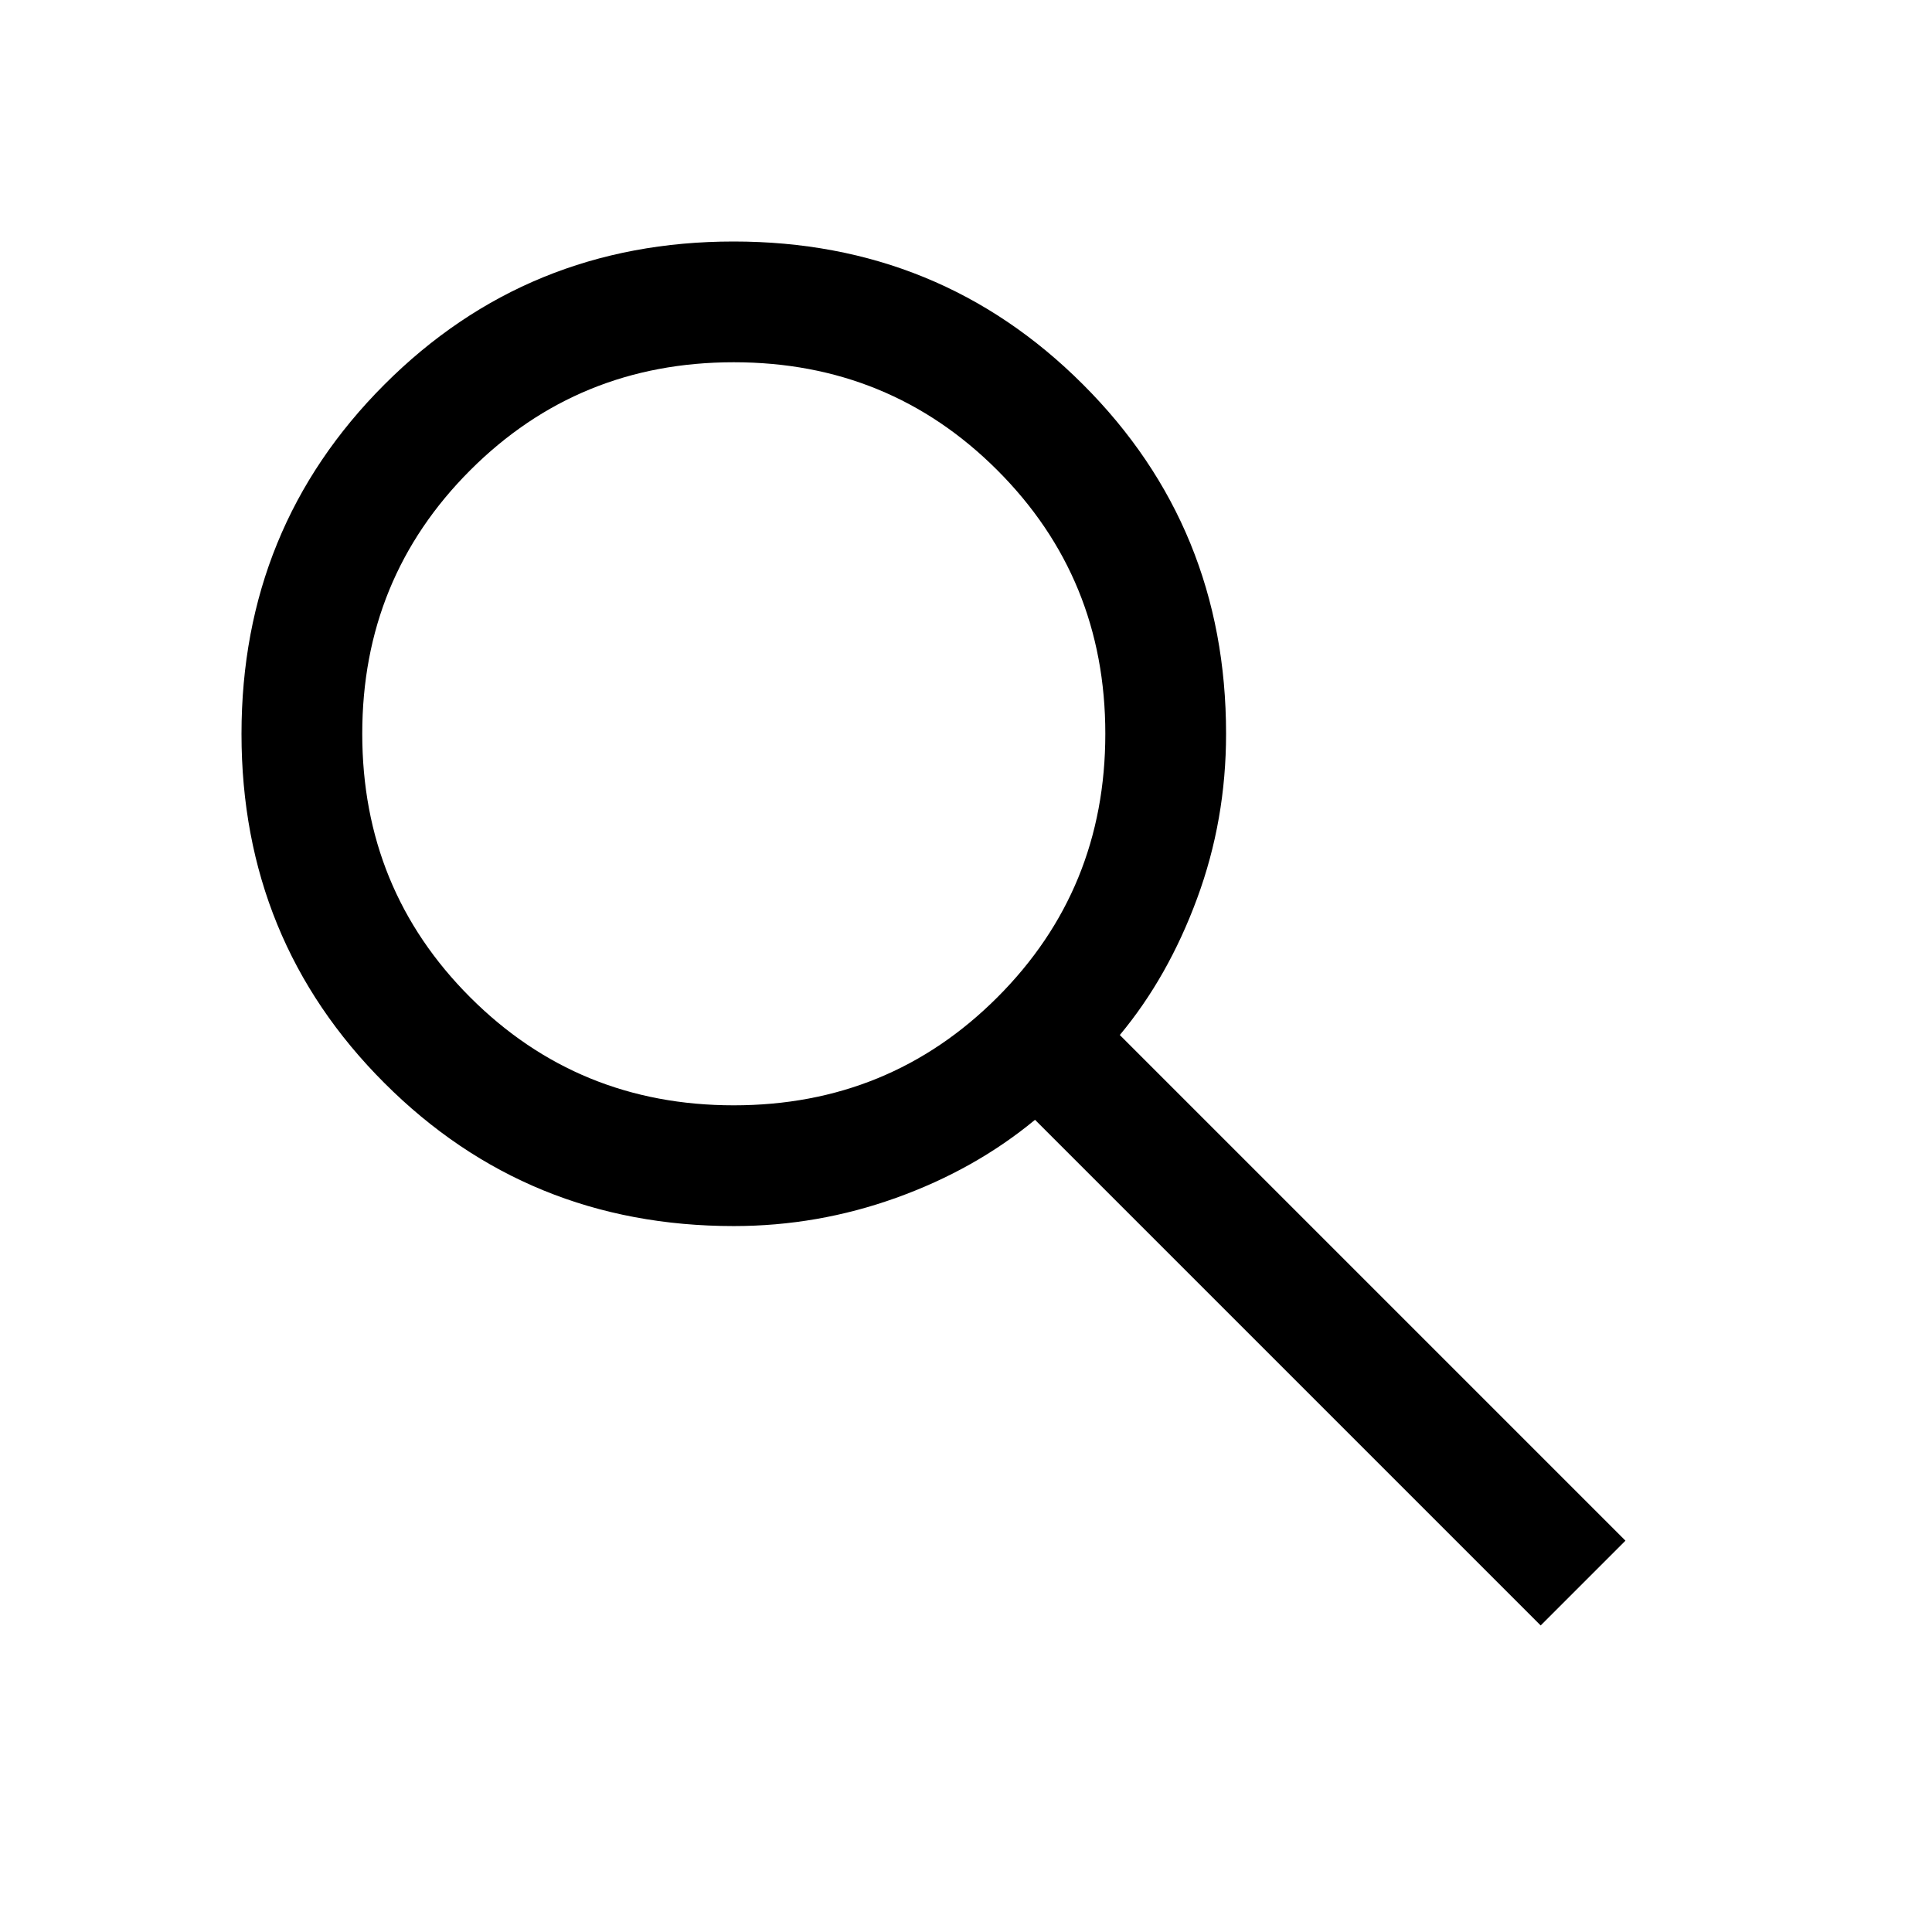
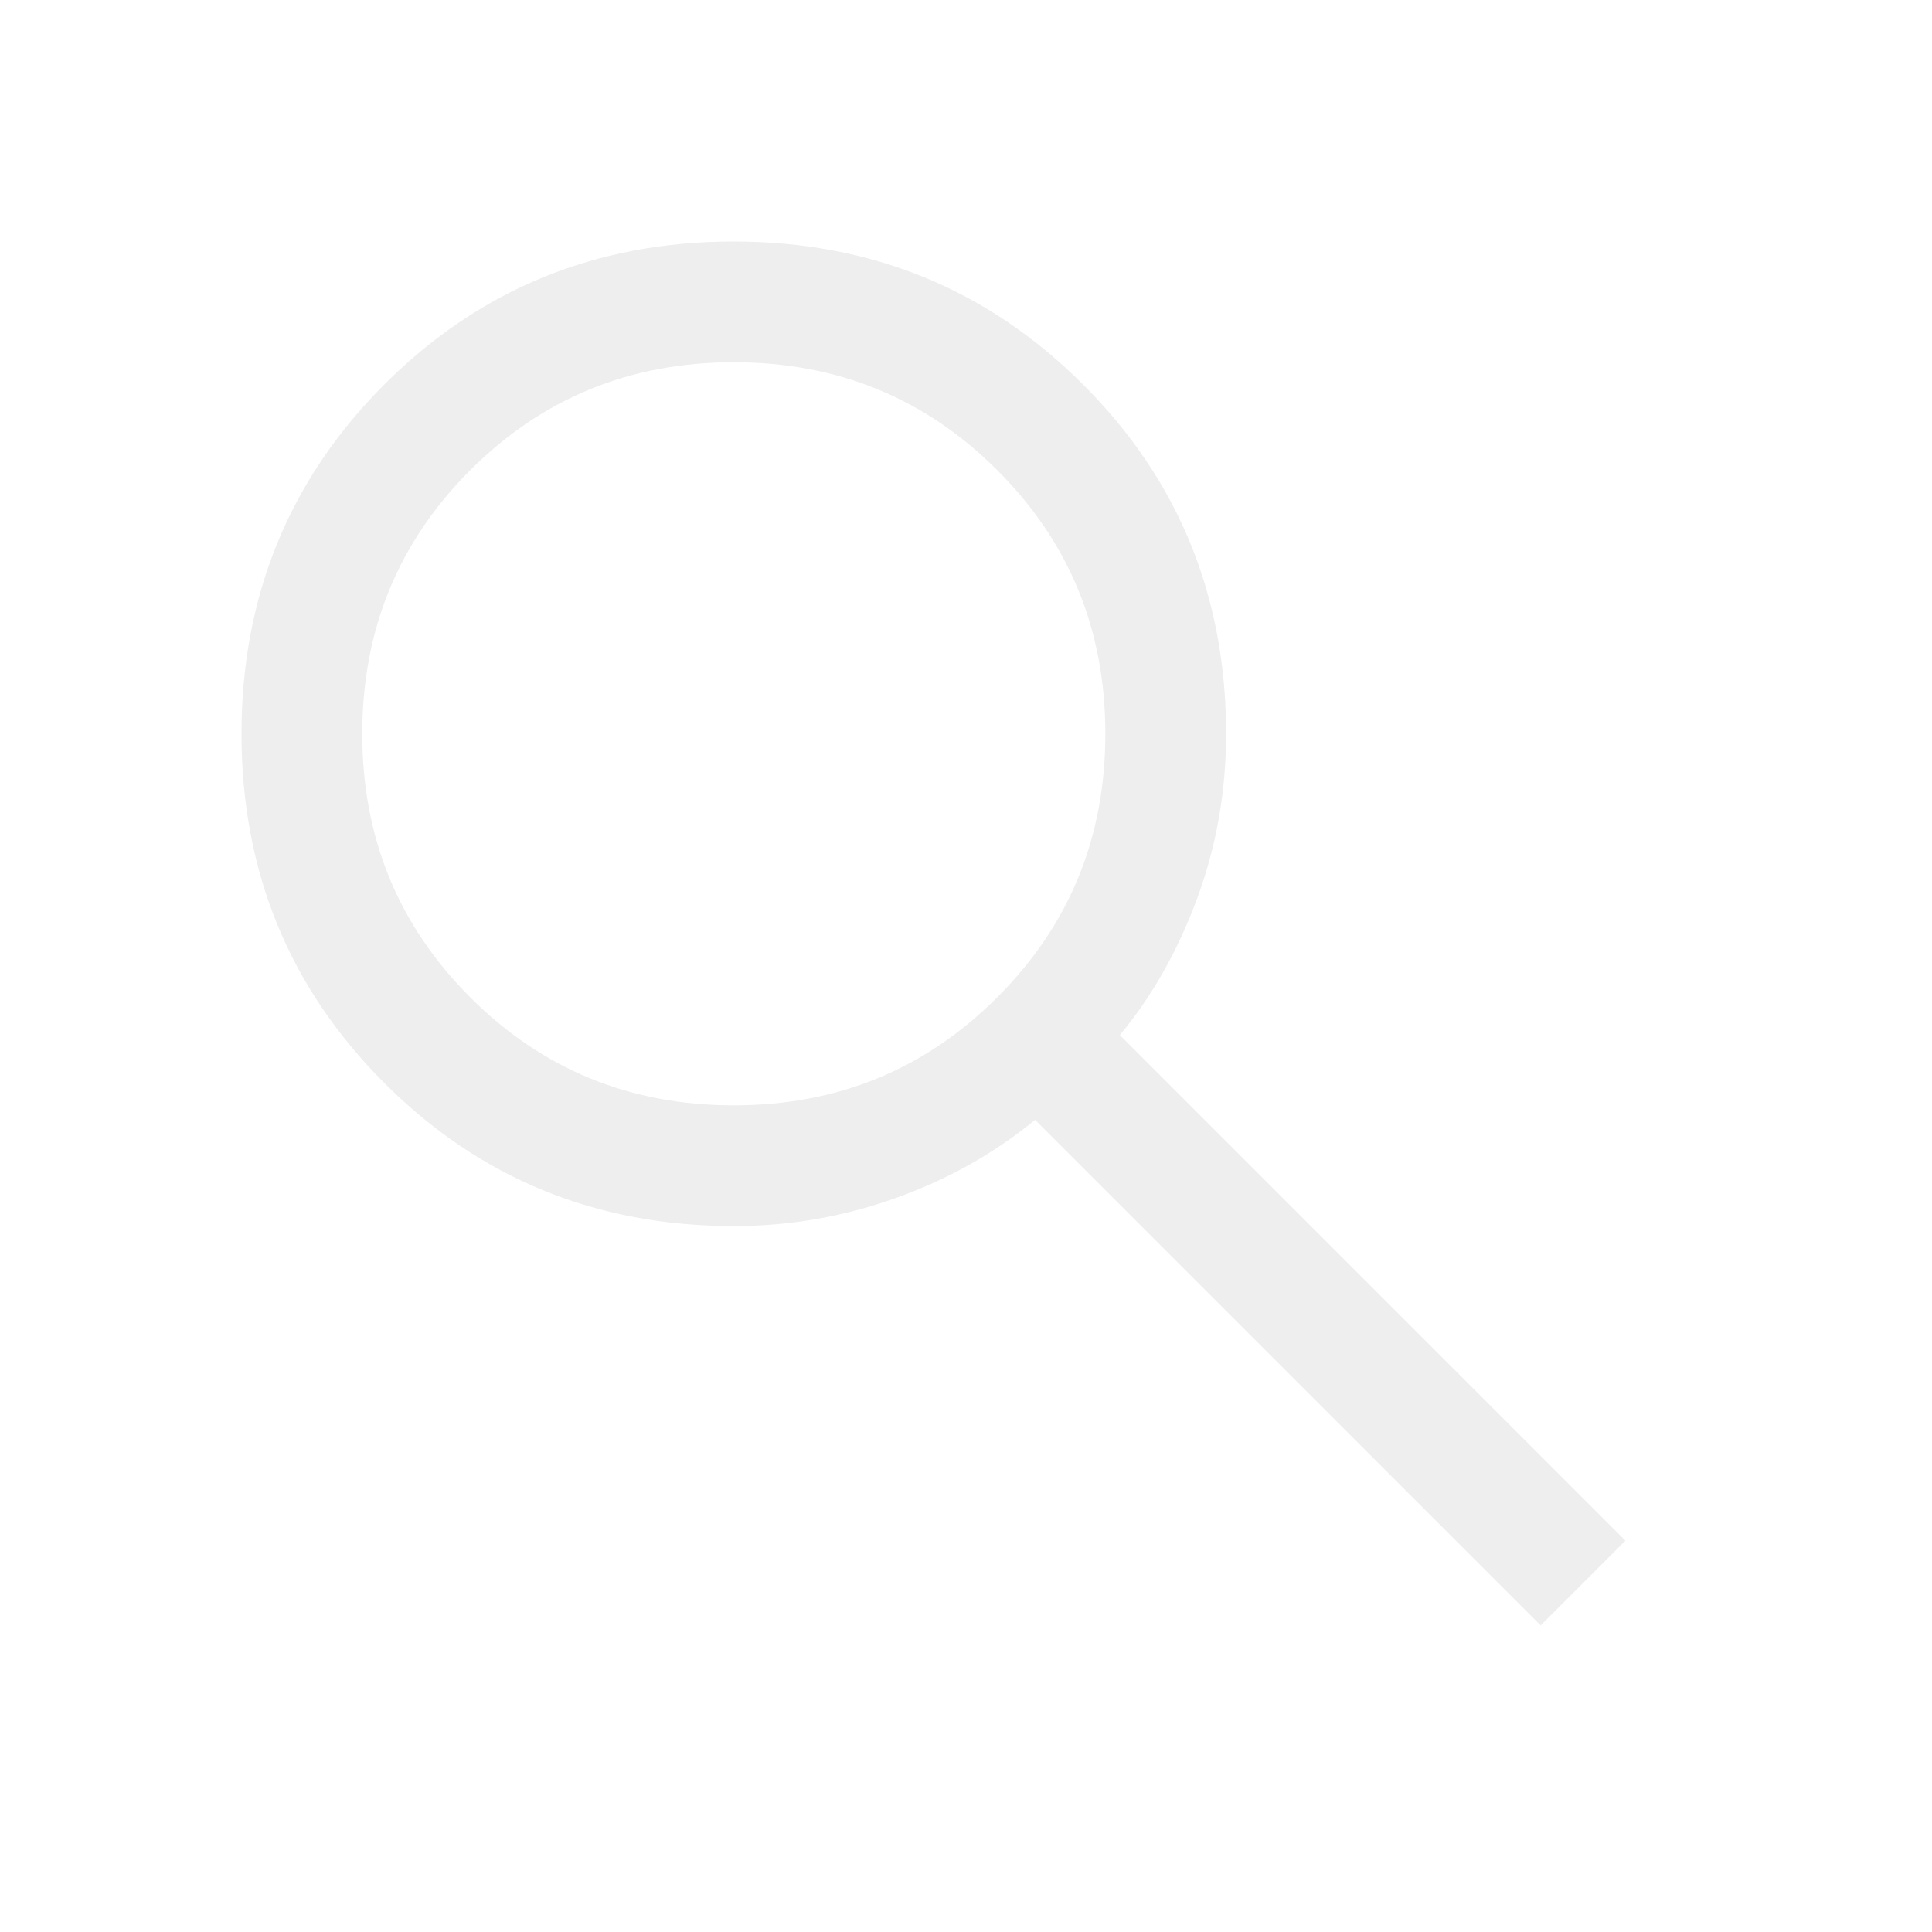
- <svg xmlns="http://www.w3.org/2000/svg" class="icon icon-search" width="18" height="18" viewBox="0 0 18 18" fill="none">
-   <path d="M14.354 15.144L9.643 10.433C9.268 10.743 8.837 10.985 8.349 11.16C7.862 11.335 7.358 11.423 6.836 11.423C5.555 11.423 4.47 10.979 3.582 10.091C2.694 9.204 2.25 8.119 2.25 6.838C2.25 5.556 2.694 4.471 3.581 3.583C4.469 2.694 5.554 2.25 6.835 2.25C8.117 2.25 9.202 2.694 10.09 3.582C10.979 4.47 11.423 5.555 11.423 6.836C11.423 7.372 11.333 7.884 11.153 8.371C10.973 8.859 10.733 9.283 10.433 9.643L15.144 14.354L14.354 15.144ZM6.836 10.298C7.803 10.298 8.621 9.963 9.292 9.292C9.963 8.621 10.298 7.803 10.298 6.836C10.298 5.87 9.963 5.052 9.292 4.381C8.621 3.71 7.803 3.375 6.836 3.375C5.87 3.375 5.052 3.71 4.381 4.381C3.71 5.052 3.375 5.87 3.375 6.836C3.375 7.803 3.71 8.621 4.381 9.292C5.052 9.963 5.87 10.298 6.836 10.298Z" fill="currentColor" fill-rule="evenodd" />
+ <svg xmlns="http://www.w3.org/2000/svg" width="16" height="16" viewBox="0 0 16 16" fill="none">
+   <path d="M12.759 13.461L8.572 9.274C8.238 9.549 7.855 9.765 7.422 9.92C6.988 10.076 6.54 10.154 6.077 10.154C4.937 10.154 3.973 9.759 3.184 8.97C2.395 8.181 2 7.217 2 6.078C2 4.939 2.394 3.974 3.183 3.184C3.973 2.395 4.937 2 6.076 2C7.215 2 8.179 2.395 8.969 3.184C9.759 3.973 10.154 4.937 10.154 6.077C10.154 6.553 10.074 7.008 9.914 7.441C9.754 7.874 9.541 8.251 9.274 8.572L13.461 12.759L12.759 13.461ZM6.077 9.154C6.936 9.154 7.663 8.856 8.259 8.259C8.856 7.663 9.154 6.936 9.154 6.077C9.154 5.218 8.856 4.49 8.259 3.894C7.663 3.298 6.936 3 6.077 3C5.218 3 4.49 3.298 3.894 3.894C3.298 4.49 3 5.218 3 6.077C3 6.936 3.298 7.663 3.894 8.259C4.49 8.856 5.218 9.154 6.077 9.154Z" fill="#EEEEEE" />
</svg>
